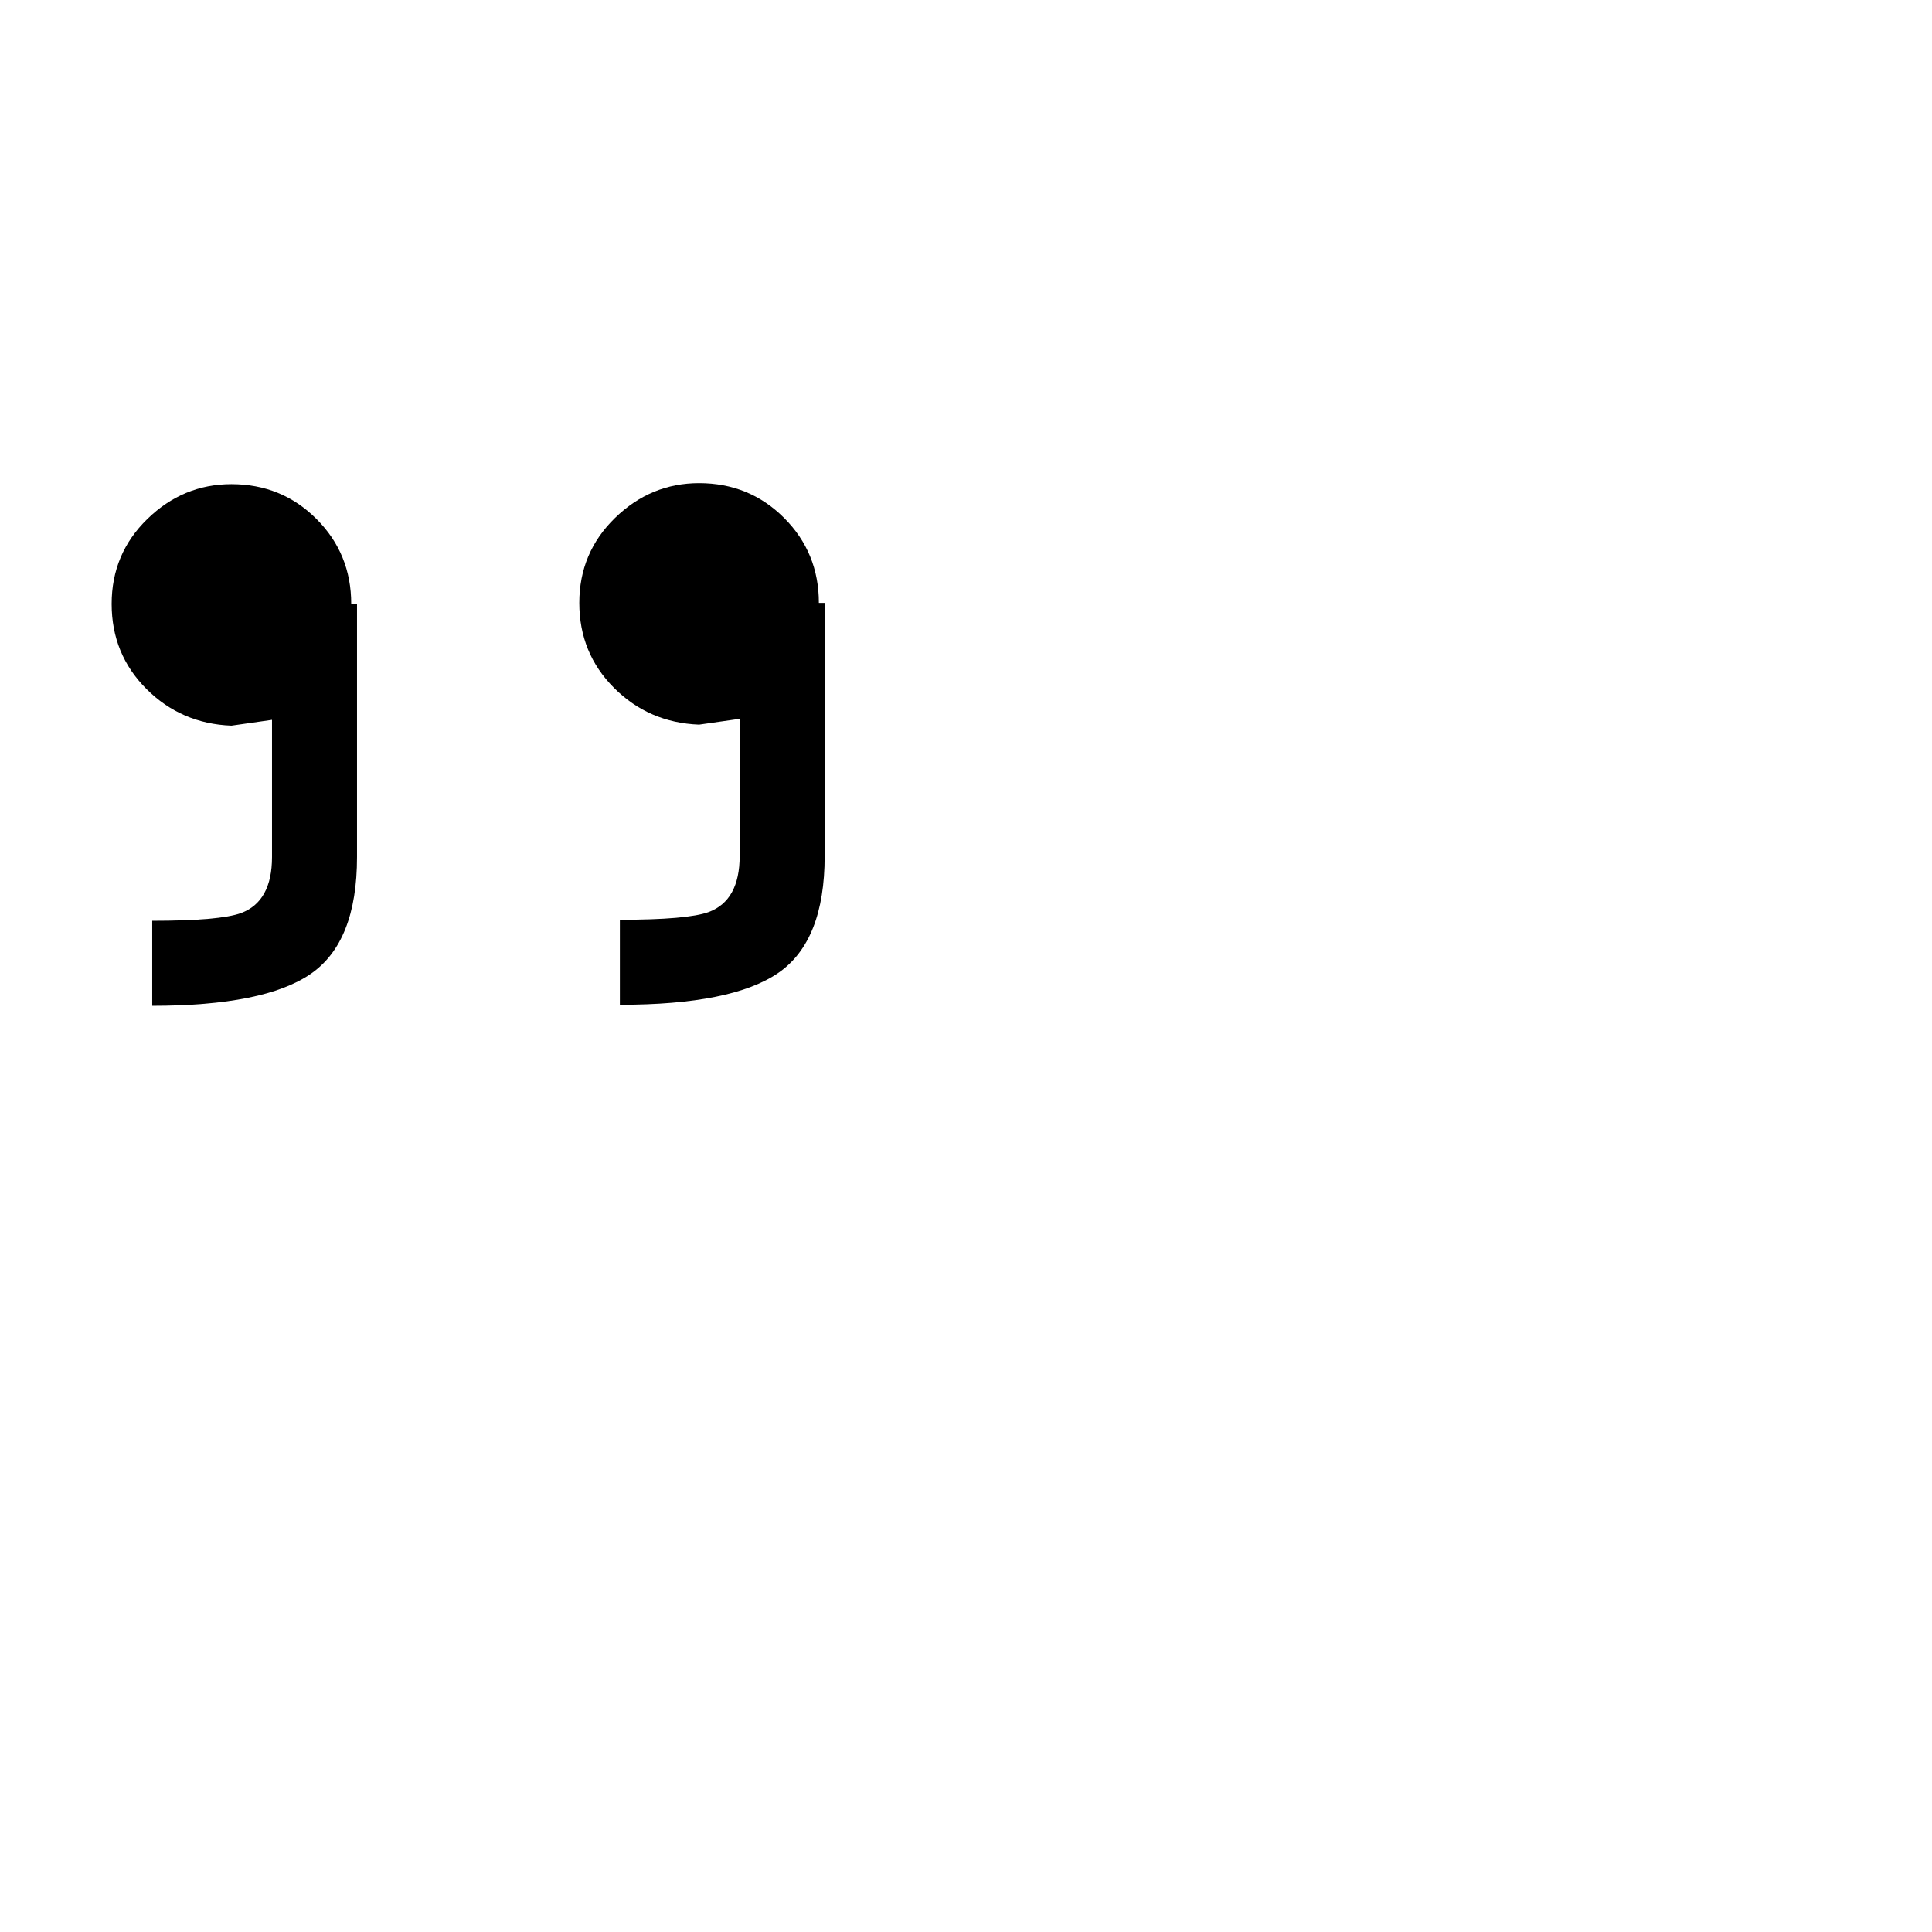
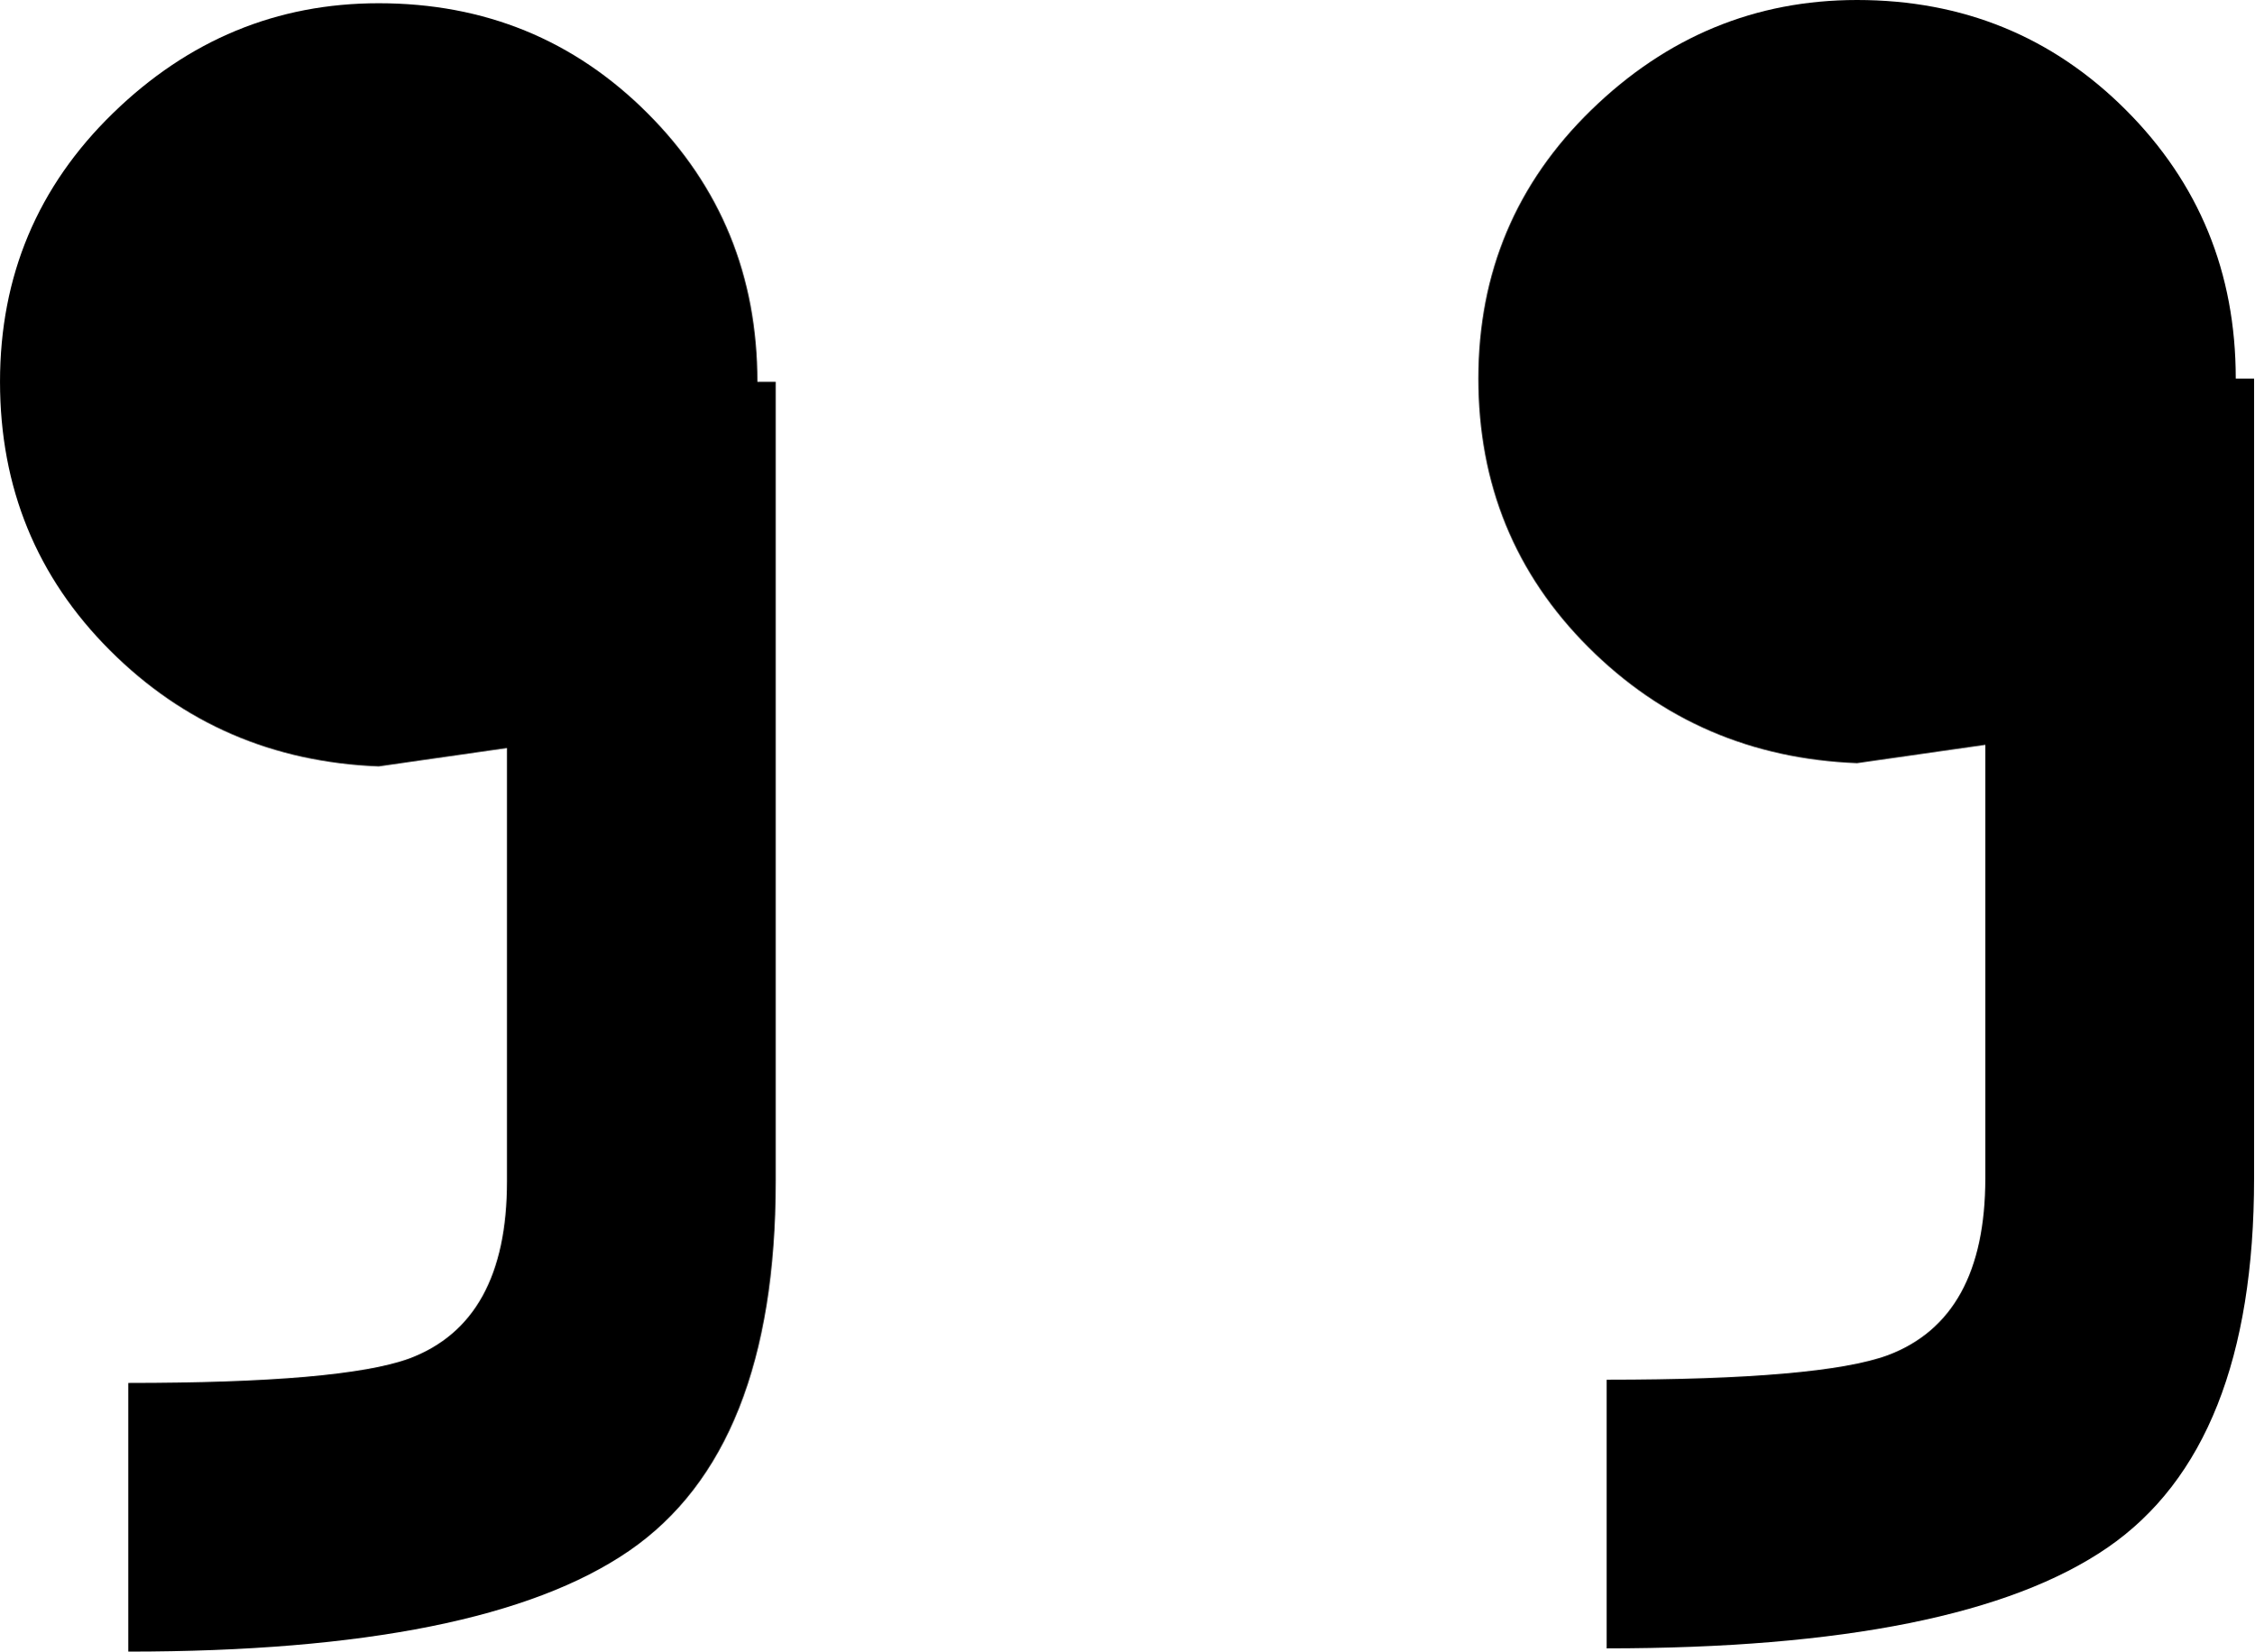
- <svg xmlns="http://www.w3.org/2000/svg" version="1.1" width="100" height="100" viewBox="0 -200 1000 1000" id="svg2">
+ <svg xmlns="http://www.w3.org/2000/svg" version="1.1" width="36.906" height="27.053" viewBox="0 -200 369.055 270.53" id="svg2">
  <defs id="defs10" />
-   <path style="fill:currentColor" d="m 361.847,50.064 c -16.667,0 -31.167,6 -43.5,18 -12.333,12 -18.5,26.667 -18.5,44 0,17.333 6,32 18,44 12,12 26.667,18.333 44,19 l 21,-3 0,71 c 0,15.333 -5.333,25 -16,29 -7.333,2.667 -22.667,4 -46,4 l 0,44 c 38.667,0 66,-5.5 82,-16.5 16,-11 24,-31.167 24,-60.5 l 0,-131 -3,0 c 0,-17.333 -6,-32 -18,-44 -12,-12 -26.667,-18 -44,-18 z" id="path6-6" />
-   <path style="fill:currentColor" d="m 119.792,50.593 c -16.667,0 -31.167,6 -43.5,18 -12.333,12 -18.5,26.667 -18.5,44 0,17.333 6,32 18,44 12,12 26.667,18.333 44,19 l 21,-3 0,71 c 0,15.333 -5.333,25 -16,29 -7.333,2.667 -22.667,4 -46,4 l 0,44 c 38.667,0 66,-5.5 82,-16.5 16,-11 24,-31.167 24,-60.5 l 0,-131 -3,0 c 0,-17.333 -6,-32 -18,-44 -12,-12 -26.667,-18 -44,-18 z" id="path6-7" />
+   <path d="m 304.055,-200 c -16.667,0 -31.167,6 -43.5,18 -12.333,12 -18.5,26.667 -18.5,44 0,17.333 6,32 18,44 12,12 26.667,18.333 44,19 l 21,-3 0,71 c 0,15.333 -5.333,25 -16,29 -7.333,2.667 -22.667,4 -46,4 l 0,44 c 38.667,0 66,-5.5 82,-16.5 16,-11 24,-31.167 24,-60.5 l 0,-131 -3,0 c 0,-17.333 -6,-32 -18,-44 -12,-12 -26.667,-18 -44,-18 z" id="path6-6" style="fill:currentColor" />
+   <path d="m 62,-199.47 c -16.667,0 -31.167,6 -43.5,18 -12.333,12 -18.5,26.667 -18.5,44 0,17.333 6,32 18,44 12,12 26.667,18.333 44,19 l 21,-3 0,71 c 0,15.333 -5.333,25 -16,29 -7.333,2.667 -22.667,4 -46,4 l 0,44 c 38.667,0 66,-5.5 82,-16.5 16,-11 24,-31.167 24,-60.5 l 0,-131 -3,0 c 0,-17.333 -6,-32 -18,-44 -12,-12 -26.667,-18 -44,-18 z" id="path6-7" style="fill:currentColor" />
</svg>
